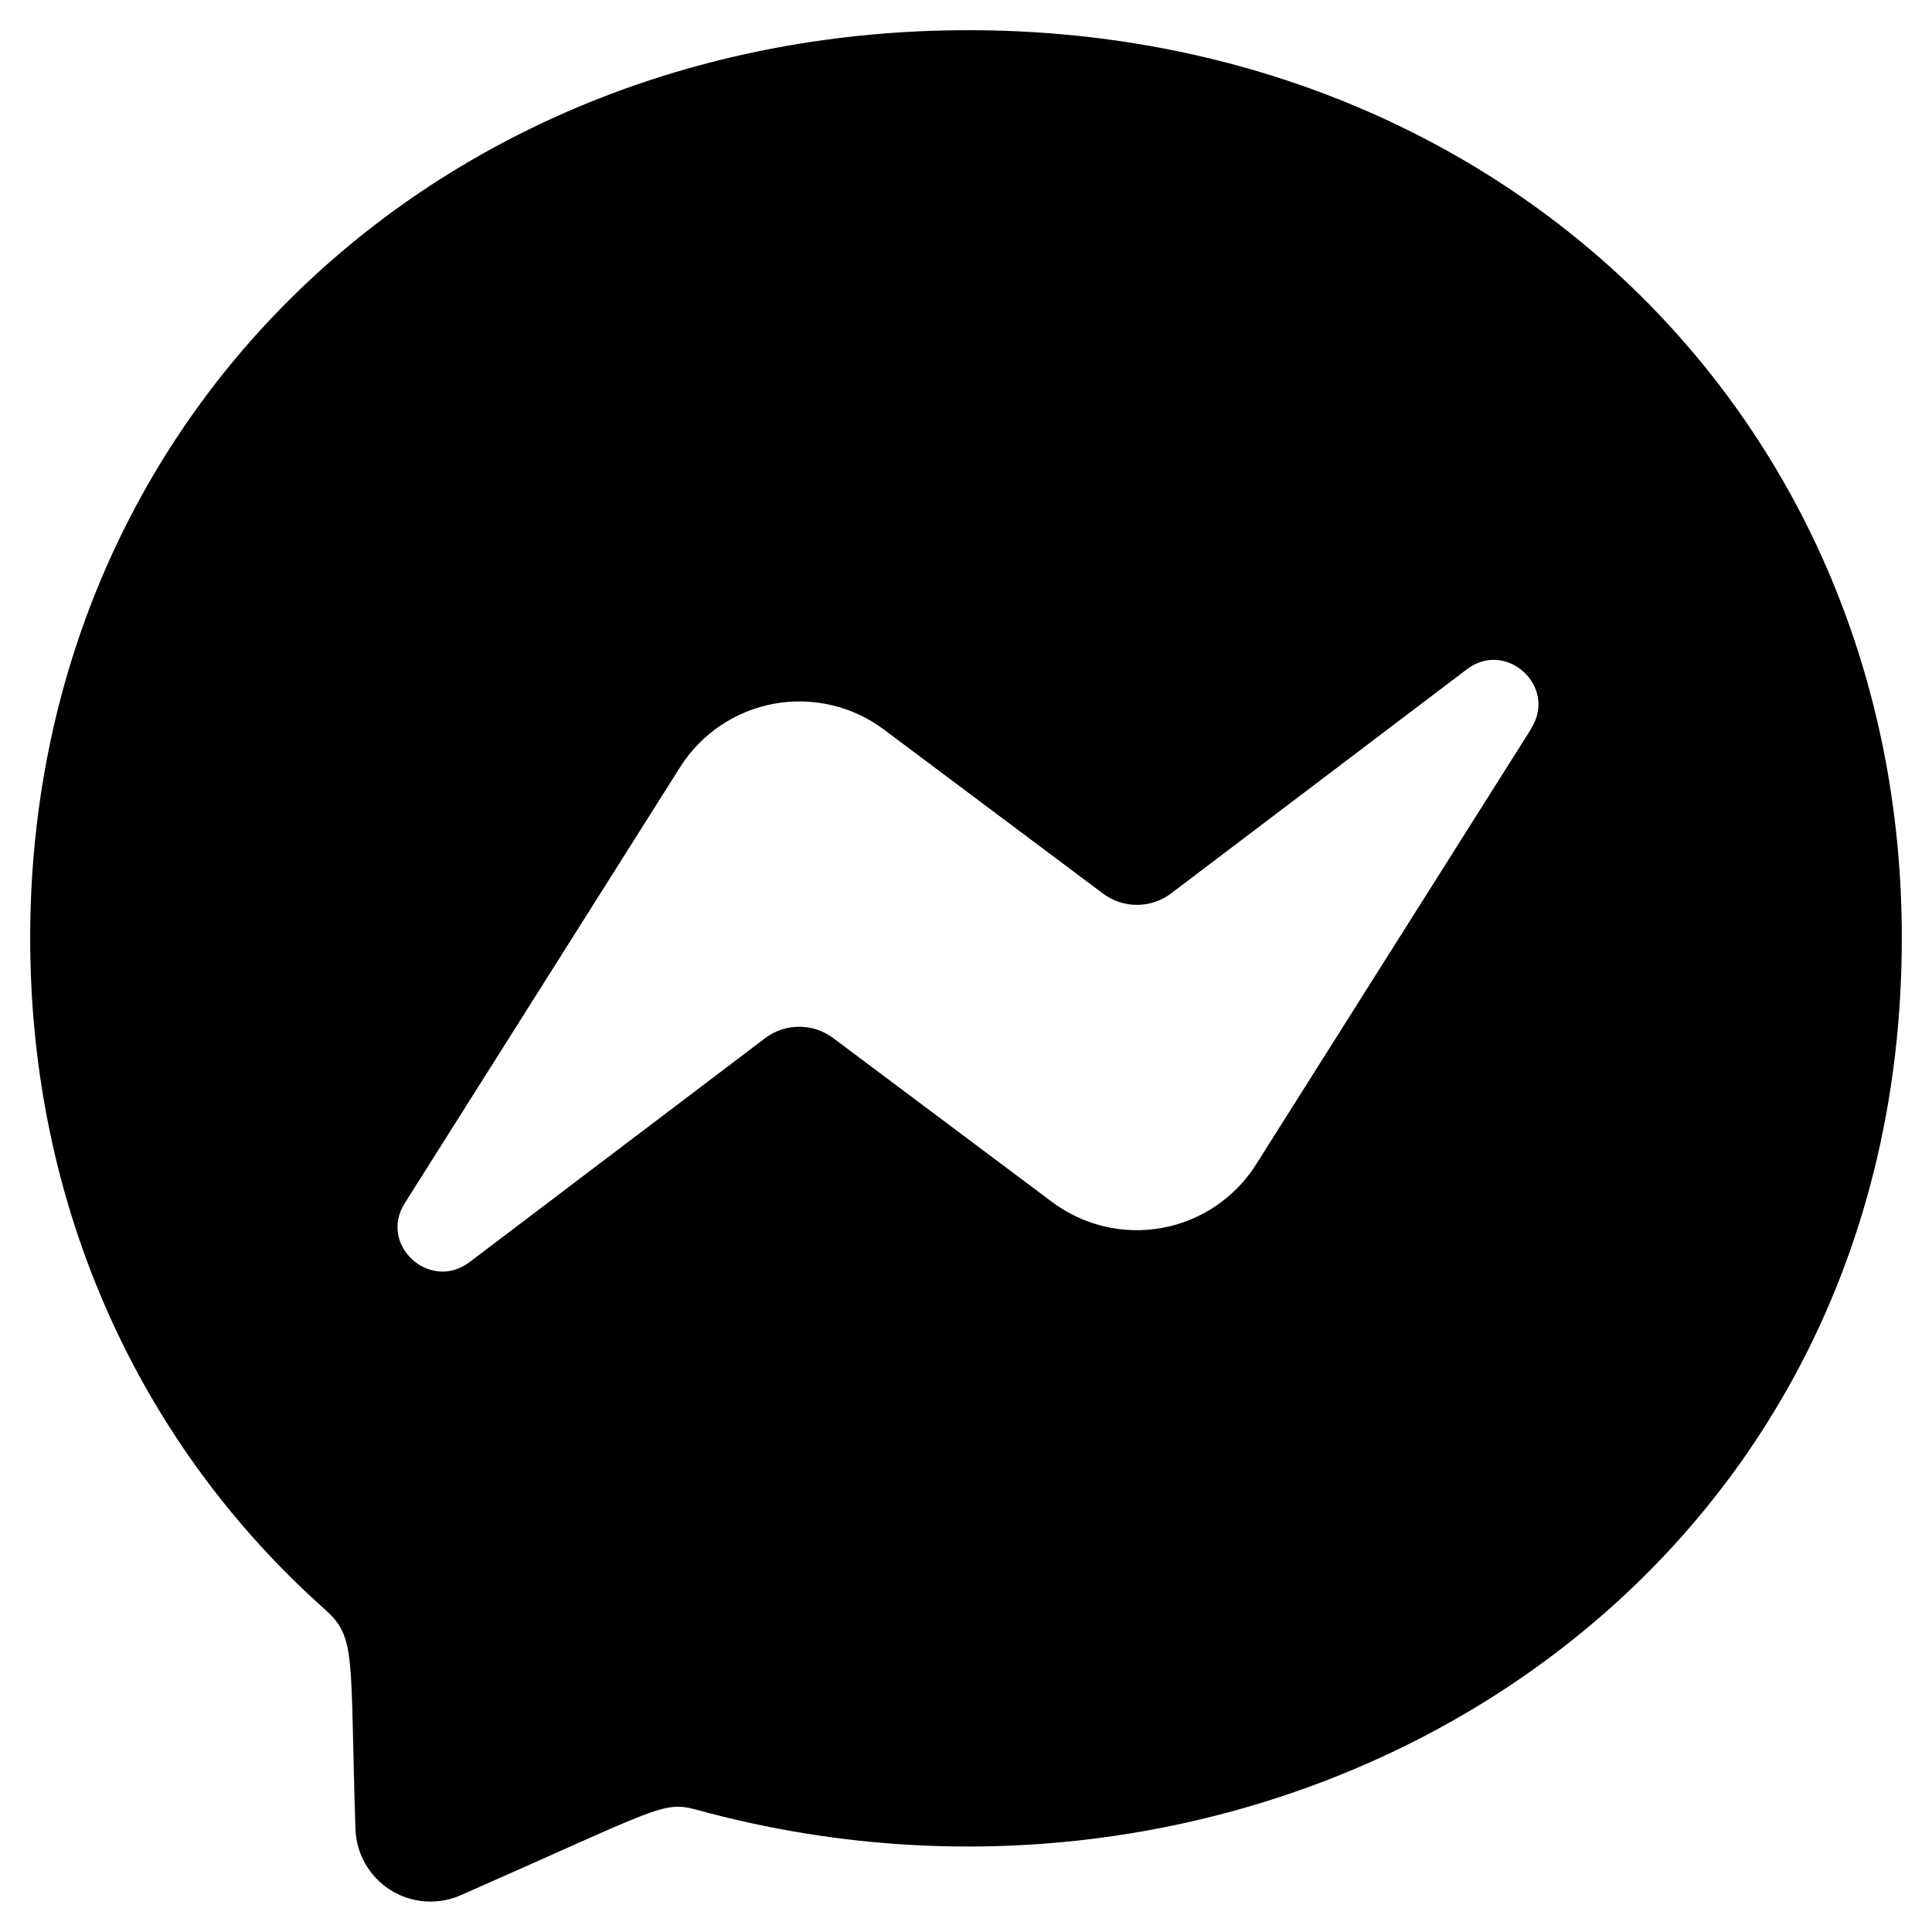
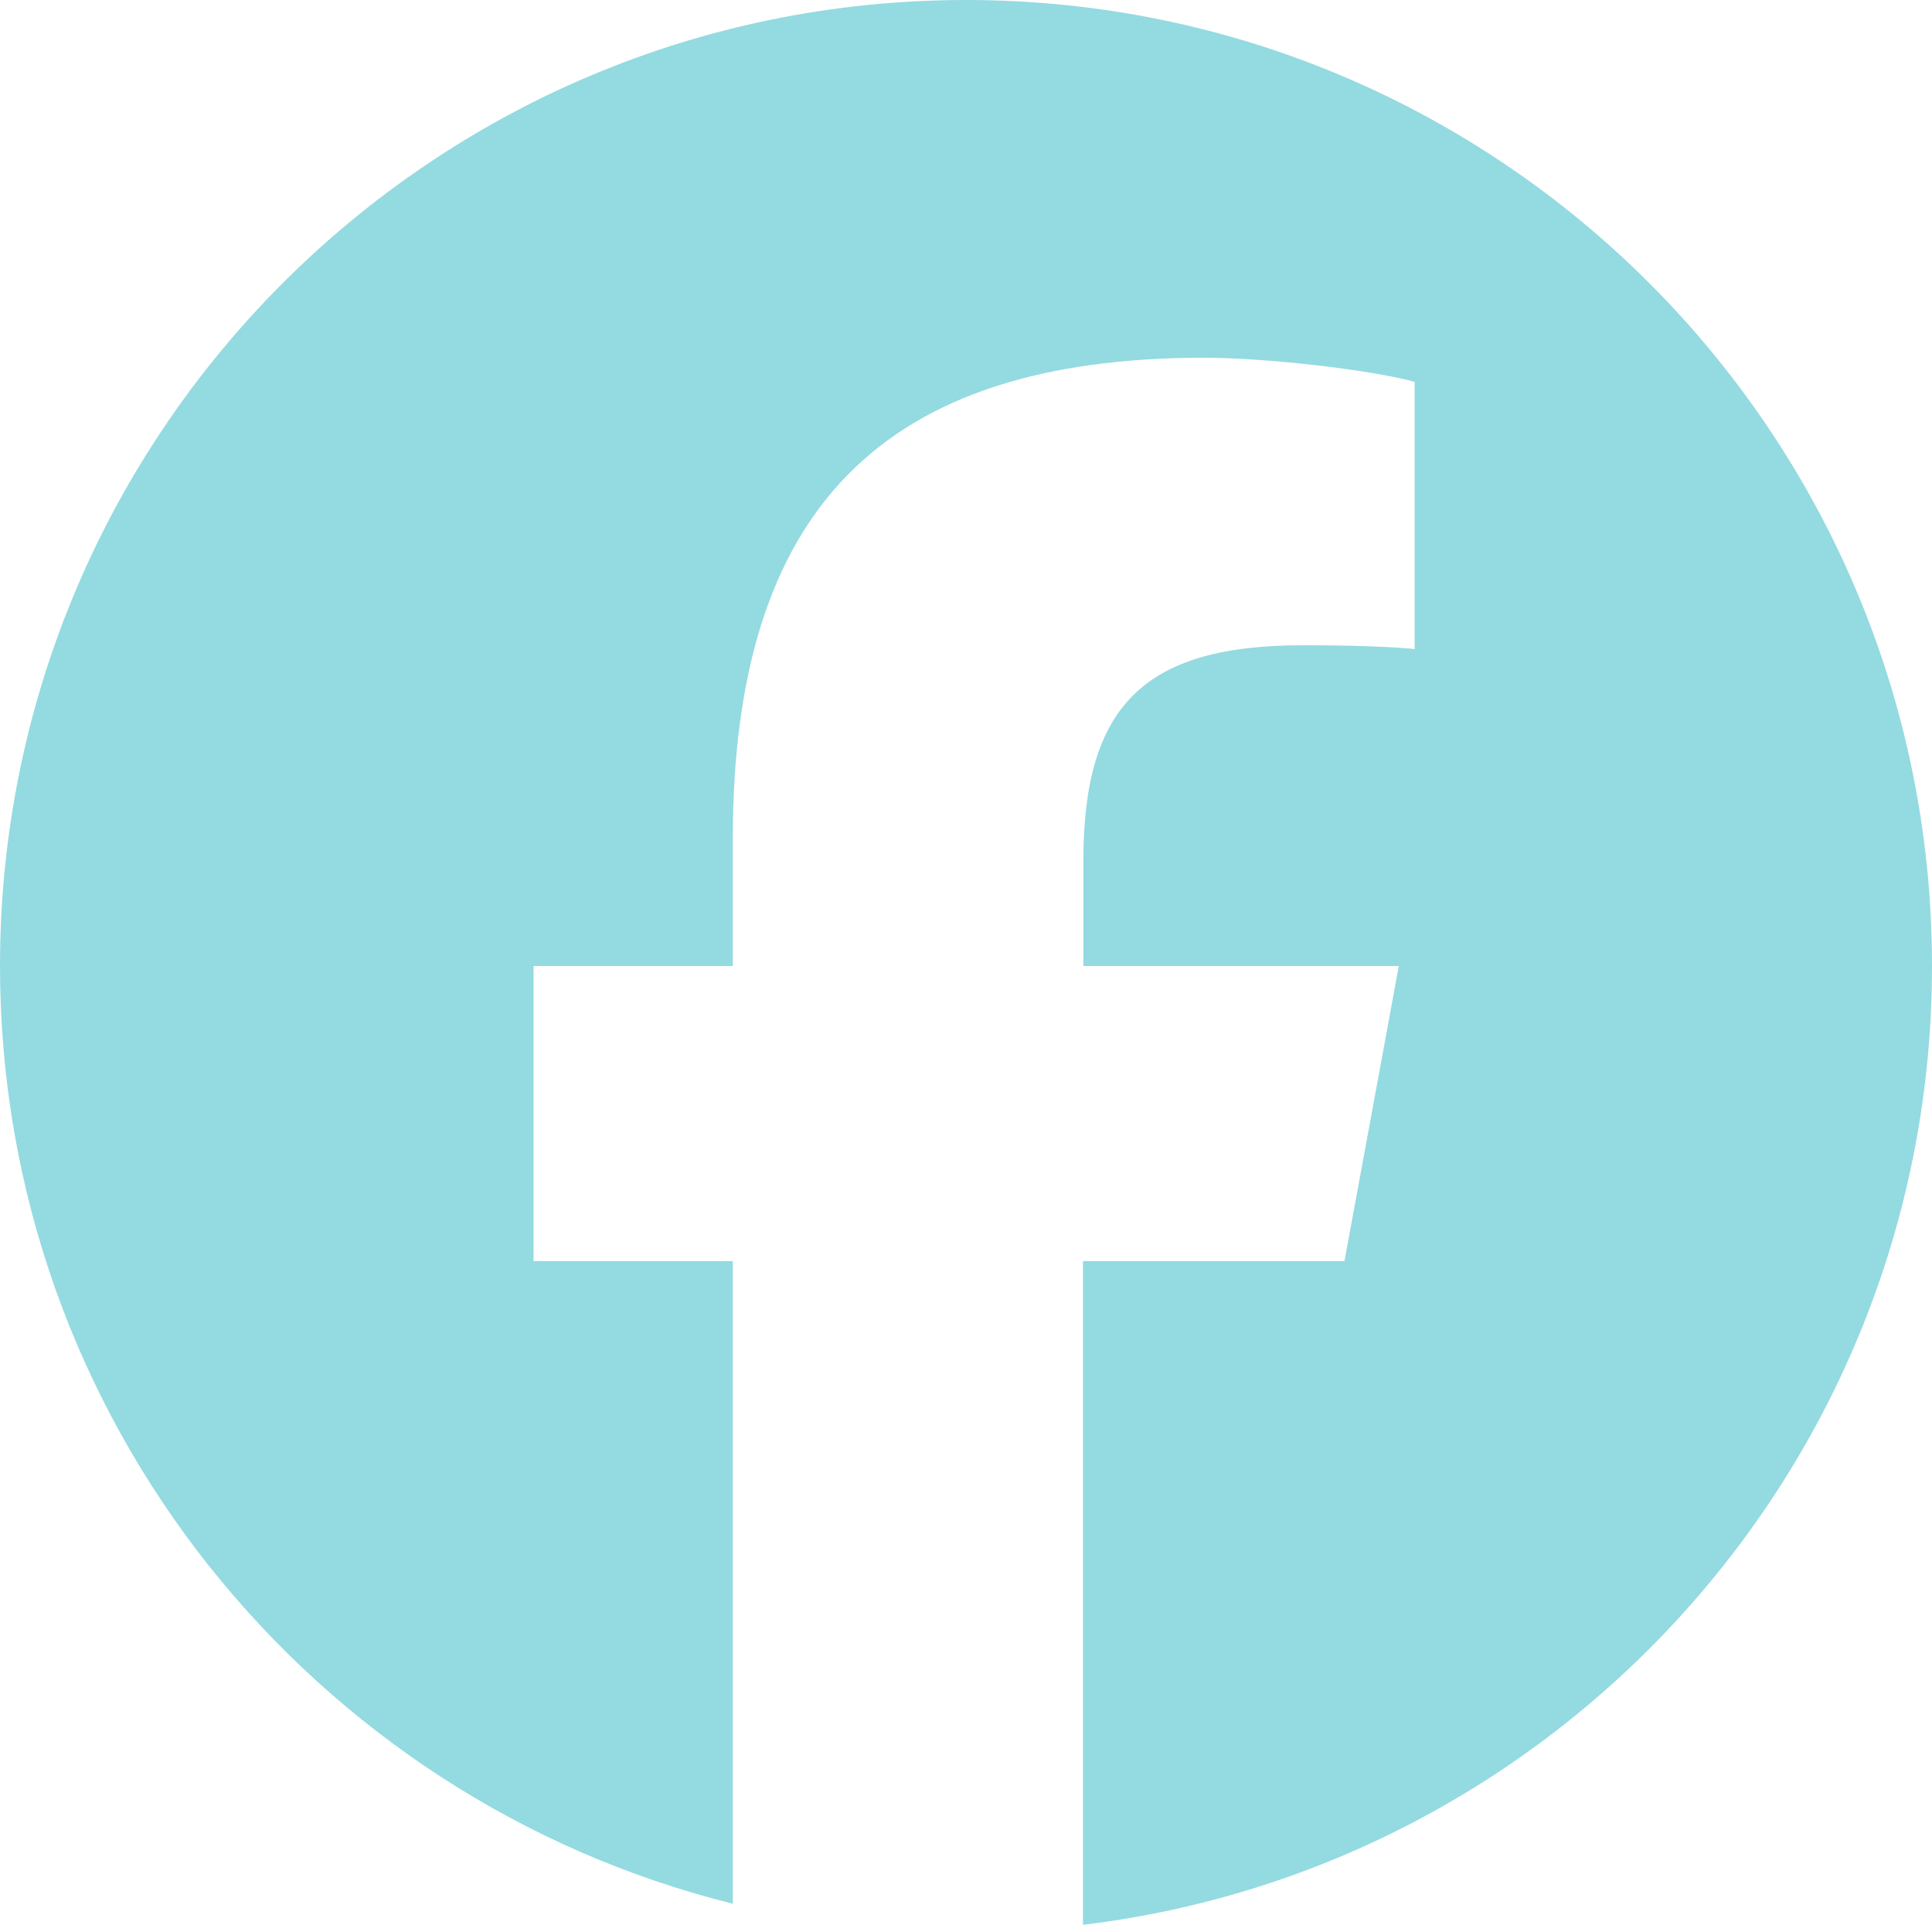
<svg xmlns="http://www.w3.org/2000/svg" viewBox="0 0 512 512">
-   <path d="M256.6 8C116.5 8 8 110.3 8 248.6c0 72.3 29.7 134.8 78.1 177.9 8.4 7.5 6.6 11.9 8.1 58.2A19.9 19.9 0 0 0 122 502.3c52.9-23.3 53.6-25.1 62.6-22.7C337.9 521.8 504 423.7 504 248.6 504 110.3 396.6 8 256.6 8zm149.2 185.1l-73 115.6a37.4 37.4 0 0 1 -53.9 9.9l-58.1-43.5a15 15 0 0 0 -18 0l-78.4 59.4c-10.5 7.9-24.2-4.6-17.1-15.7l73-115.6a37.4 37.4 0 0 1 53.9-9.9l58.1 43.5a15 15 0 0 0 18 0l78.4-59.4c10.4-8 24.1 4.5 17.1 15.6z" />
+   <path fill="#94dae1" d="M512 256C512 114.6 397.4 0 256 0S0 114.6 0 256C0 376 82.7 476.8 194.2 504.5V334.2H141.4V256h52.8V222.3c0-87.1 39.4-127.5 125-127.5c16.2 0 44.2 3.2 55.7 6.4V172c-6-.6-16.5-1-29.6-1c-42 0-58.2 15.9-58.2 57.2V256h83.6l-14.4 78.2H287V510.1C413.8 494.8 512 386.9 512 256h0z" />
</svg>
